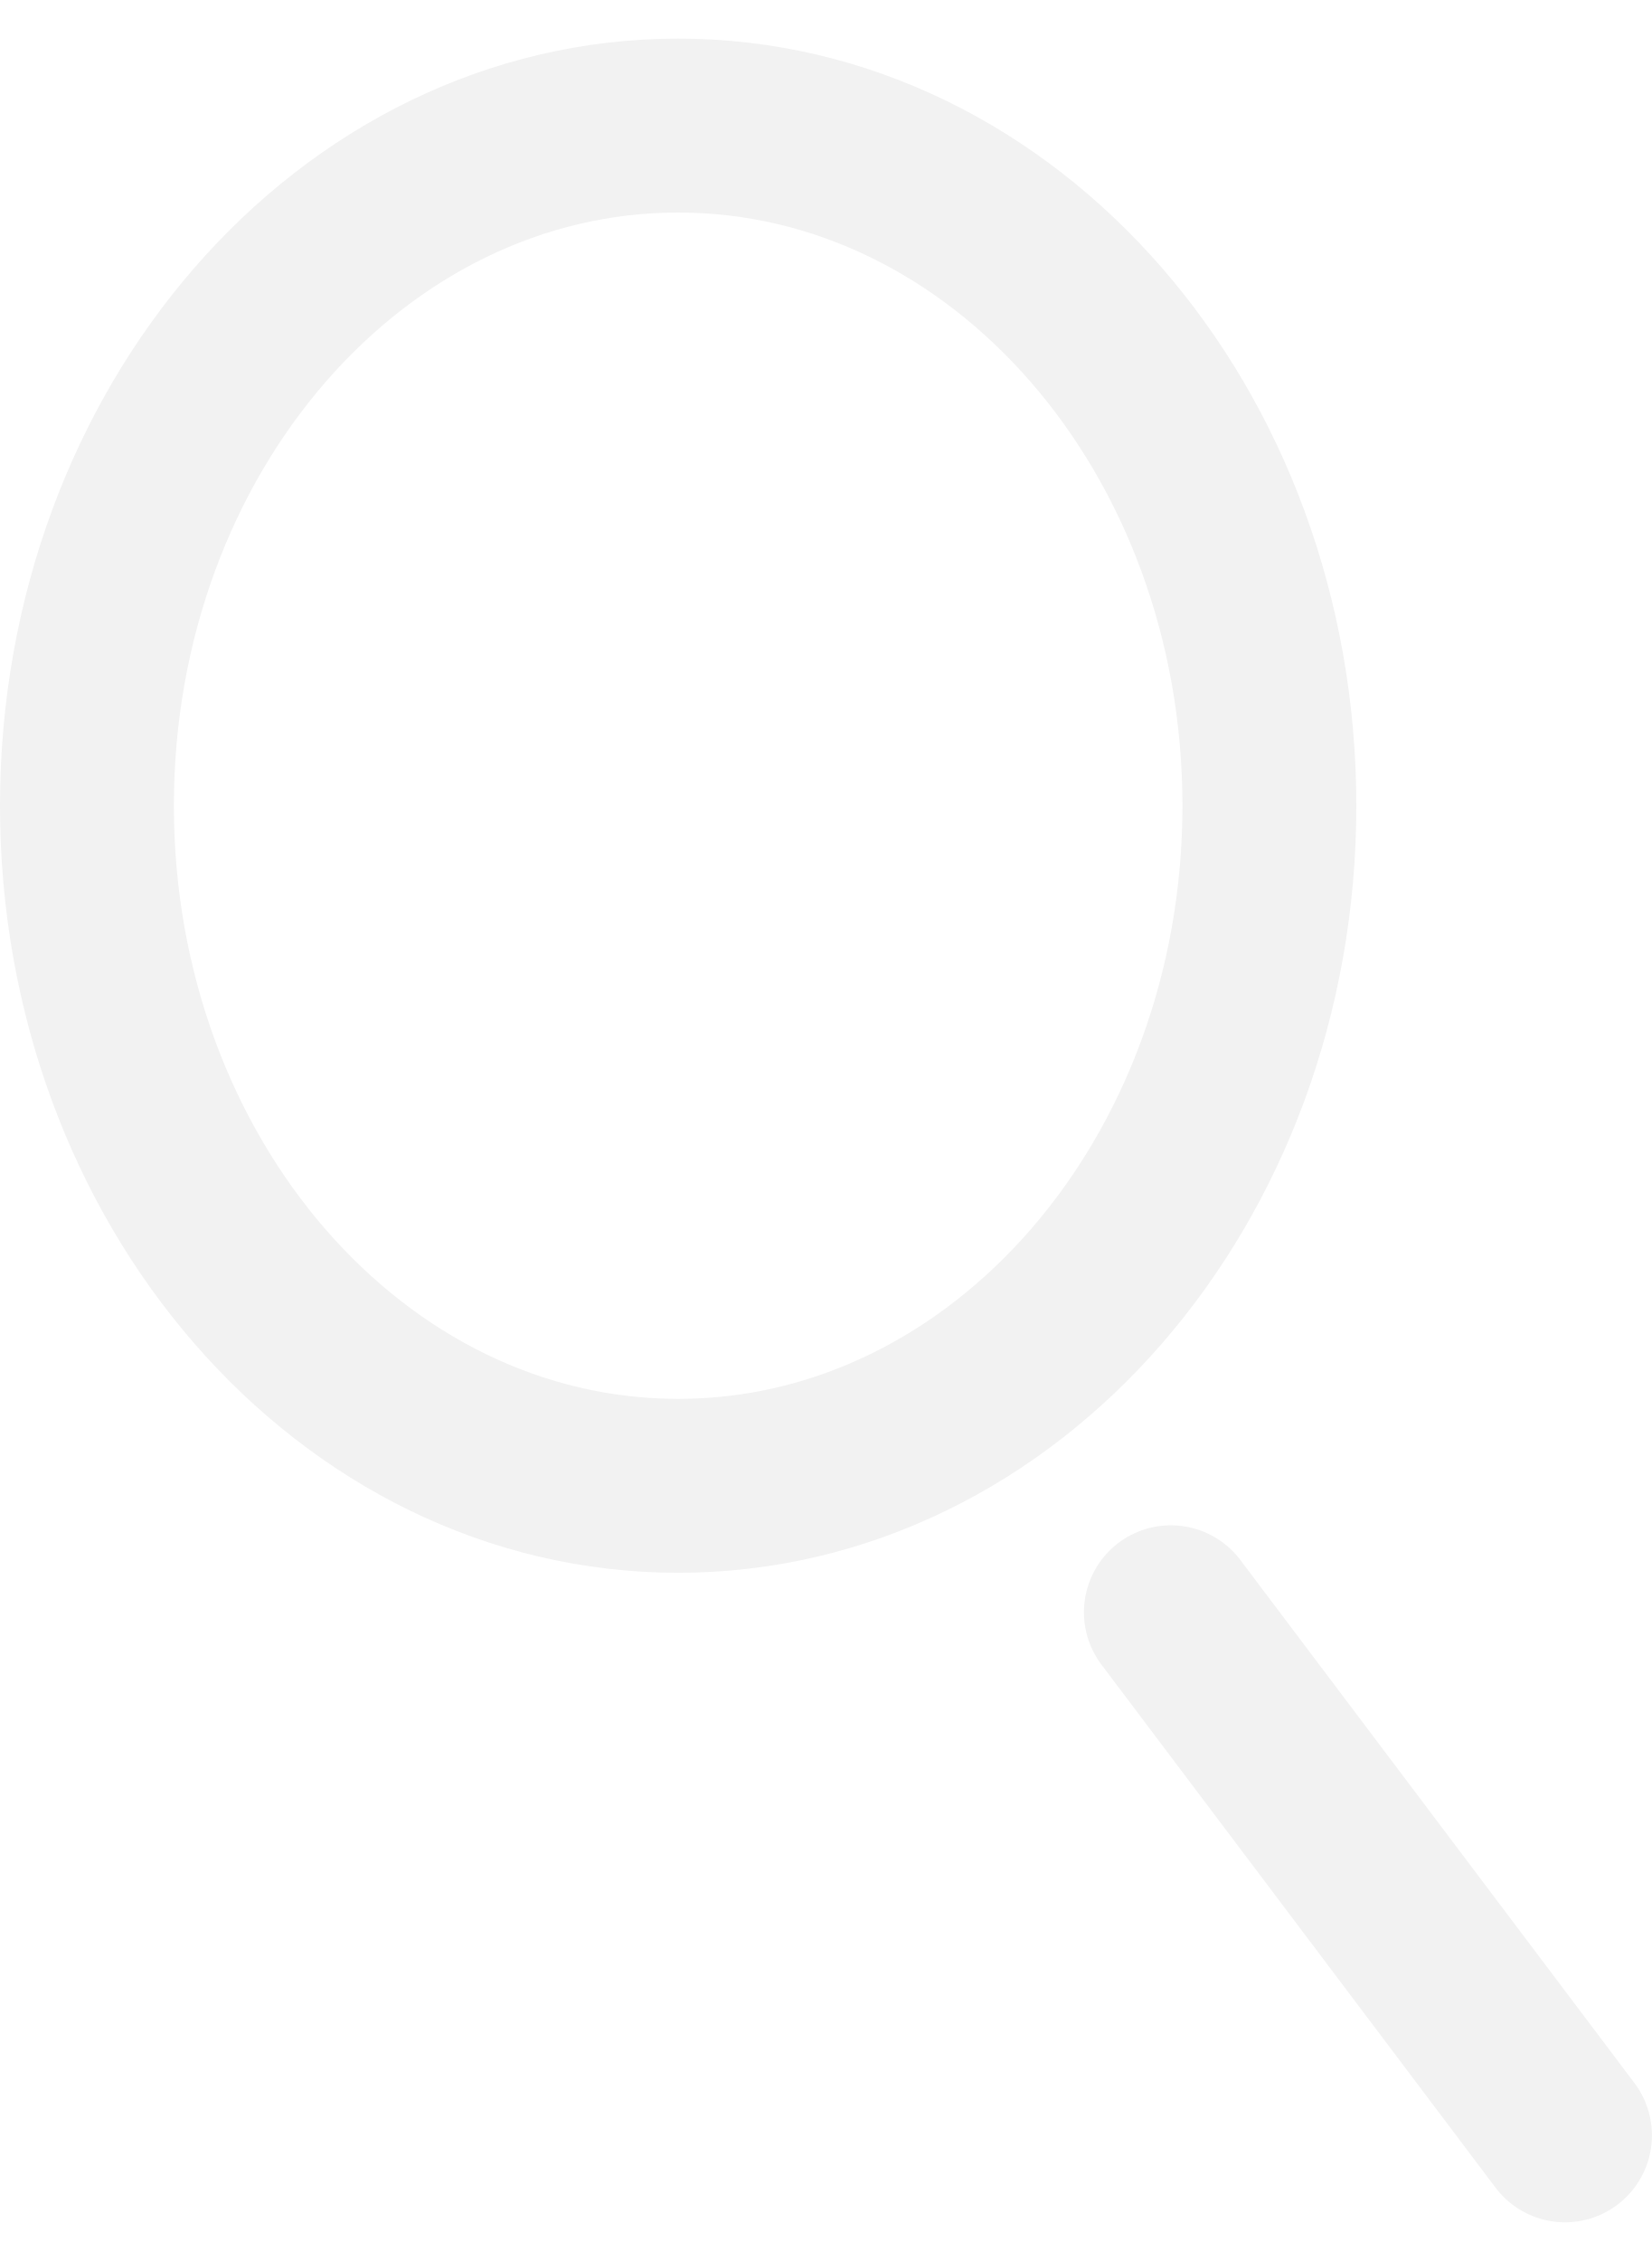
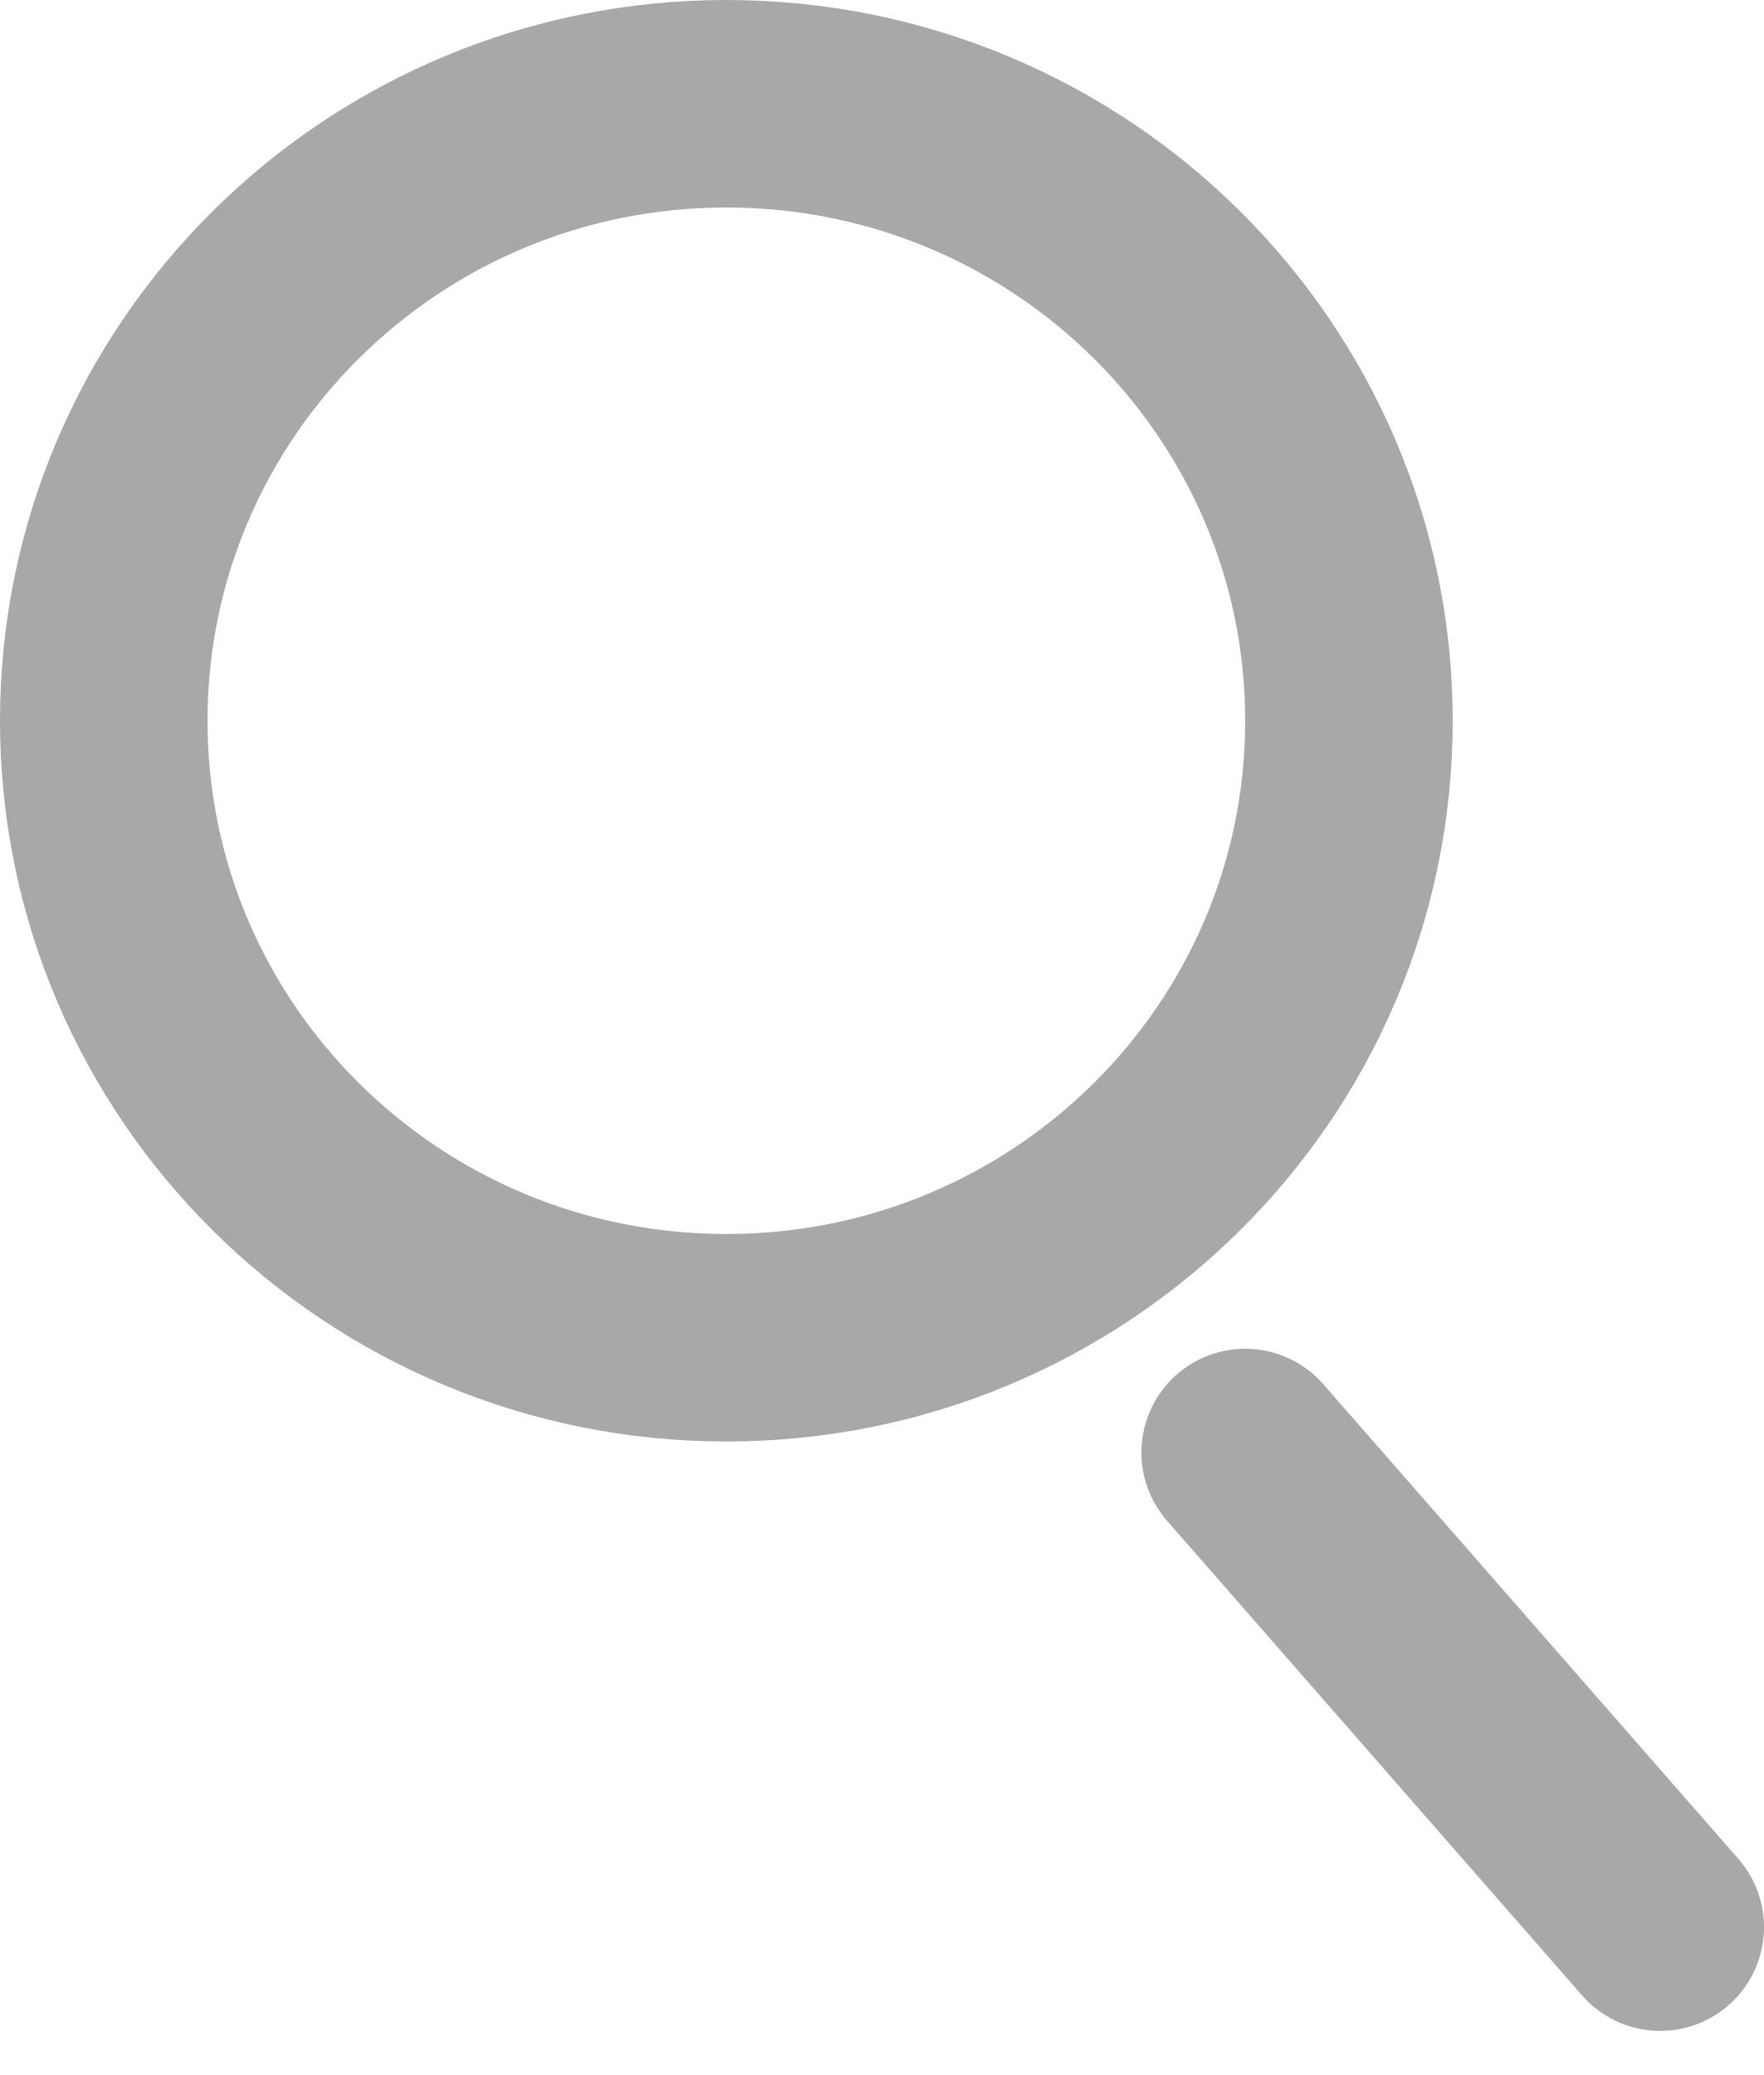
- <svg xmlns="http://www.w3.org/2000/svg" width="19" height="26" viewBox="0 0 19 26" fill="none">
-   <path d="M7.8 17.086C11.556 17.086 14.6 13.584 14.6 9.265C14.6 4.946 11.556 1.444 7.8 1.444C4.044 1.444 1 4.946 1 9.265C1 13.584 4.044 17.086 7.8 17.086Z" stroke="#F2F2F2" stroke-width="2" stroke-linecap="round" stroke-linejoin="round" />
-   <path d="M18 24.555L13.467 18.54" stroke="#F2F2F2" stroke-width="2" stroke-linecap="round" stroke-linejoin="round" />
+ <svg xmlns="http://www.w3.org/2000/svg" width="17" height="20" viewBox="0 0 17 20" fill="none">
+   <path d="M7 12.894C10.314 12.894 13 10.232 13 6.947C13 3.663 10.314 1 7 1C3.686 1 1 3.663 1 6.947C1 10.232 3.686 12.894 7 12.894Z" stroke="black" stroke-opacity="0.34" stroke-width="2" stroke-linecap="round" stroke-linejoin="round" />
+   <path d="M16 18.575L12 14" stroke="black" stroke-opacity="0.34" stroke-width="2" stroke-linecap="round" stroke-linejoin="round" />
</svg>
